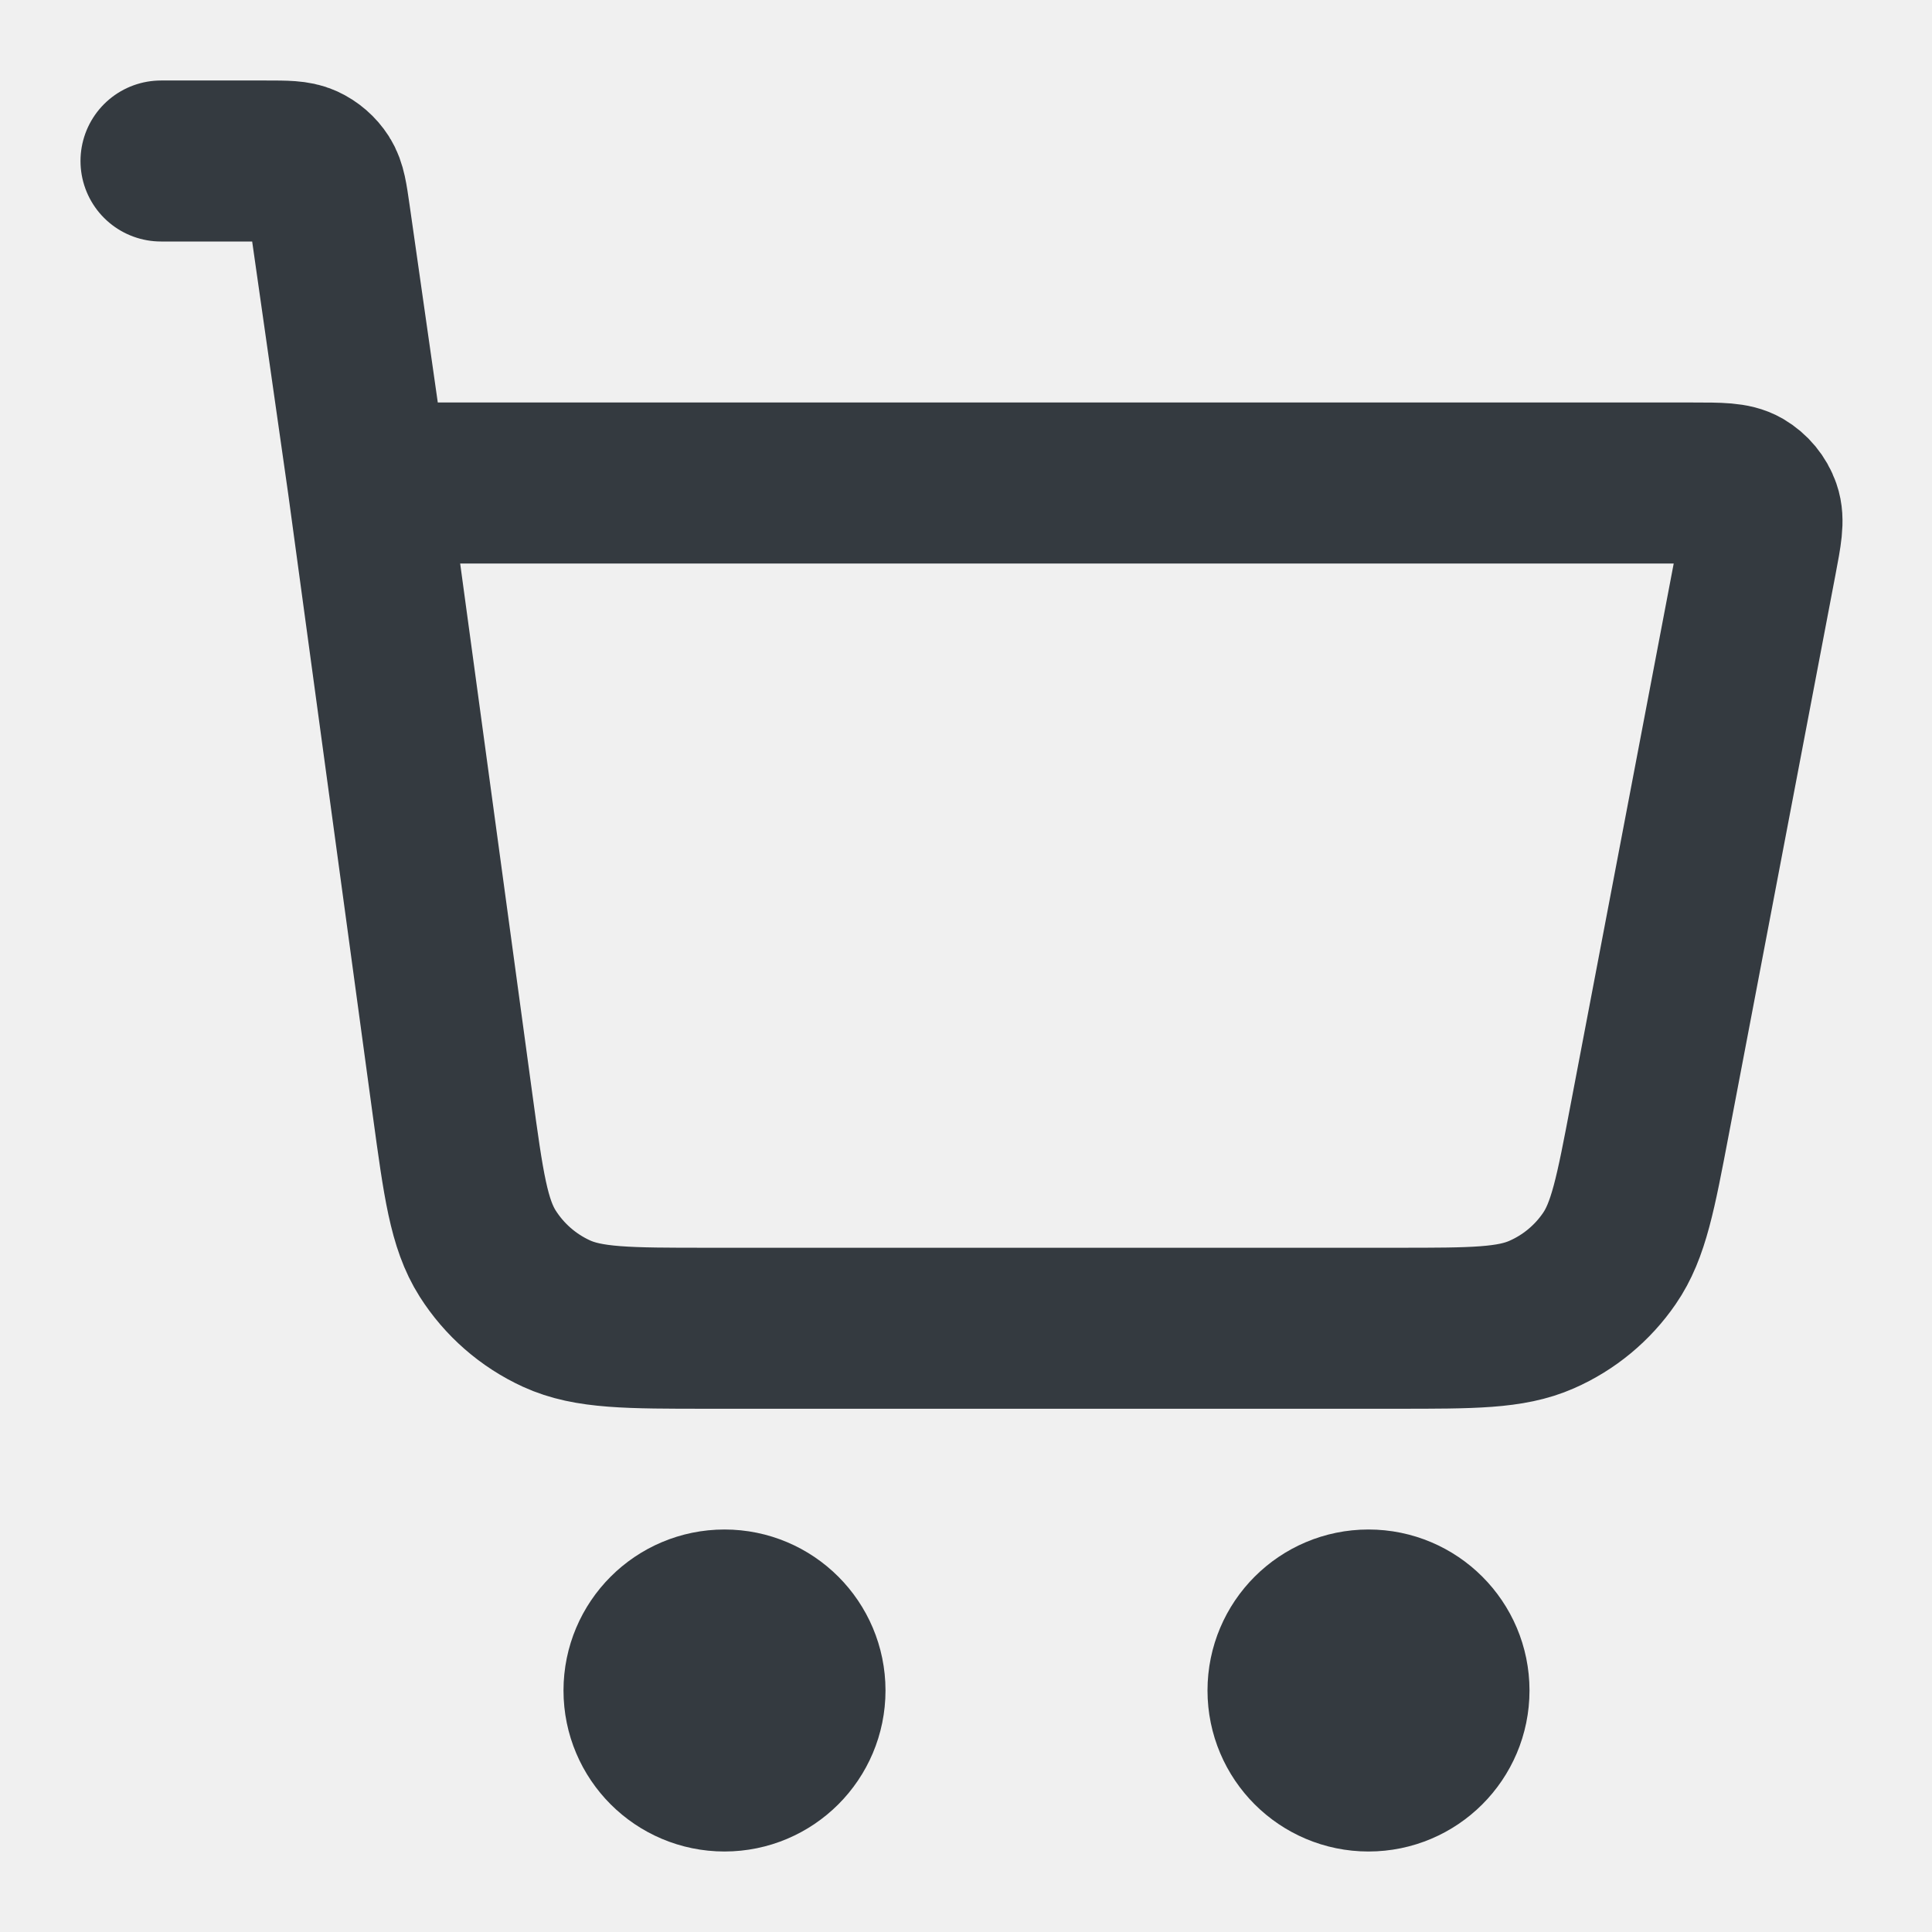
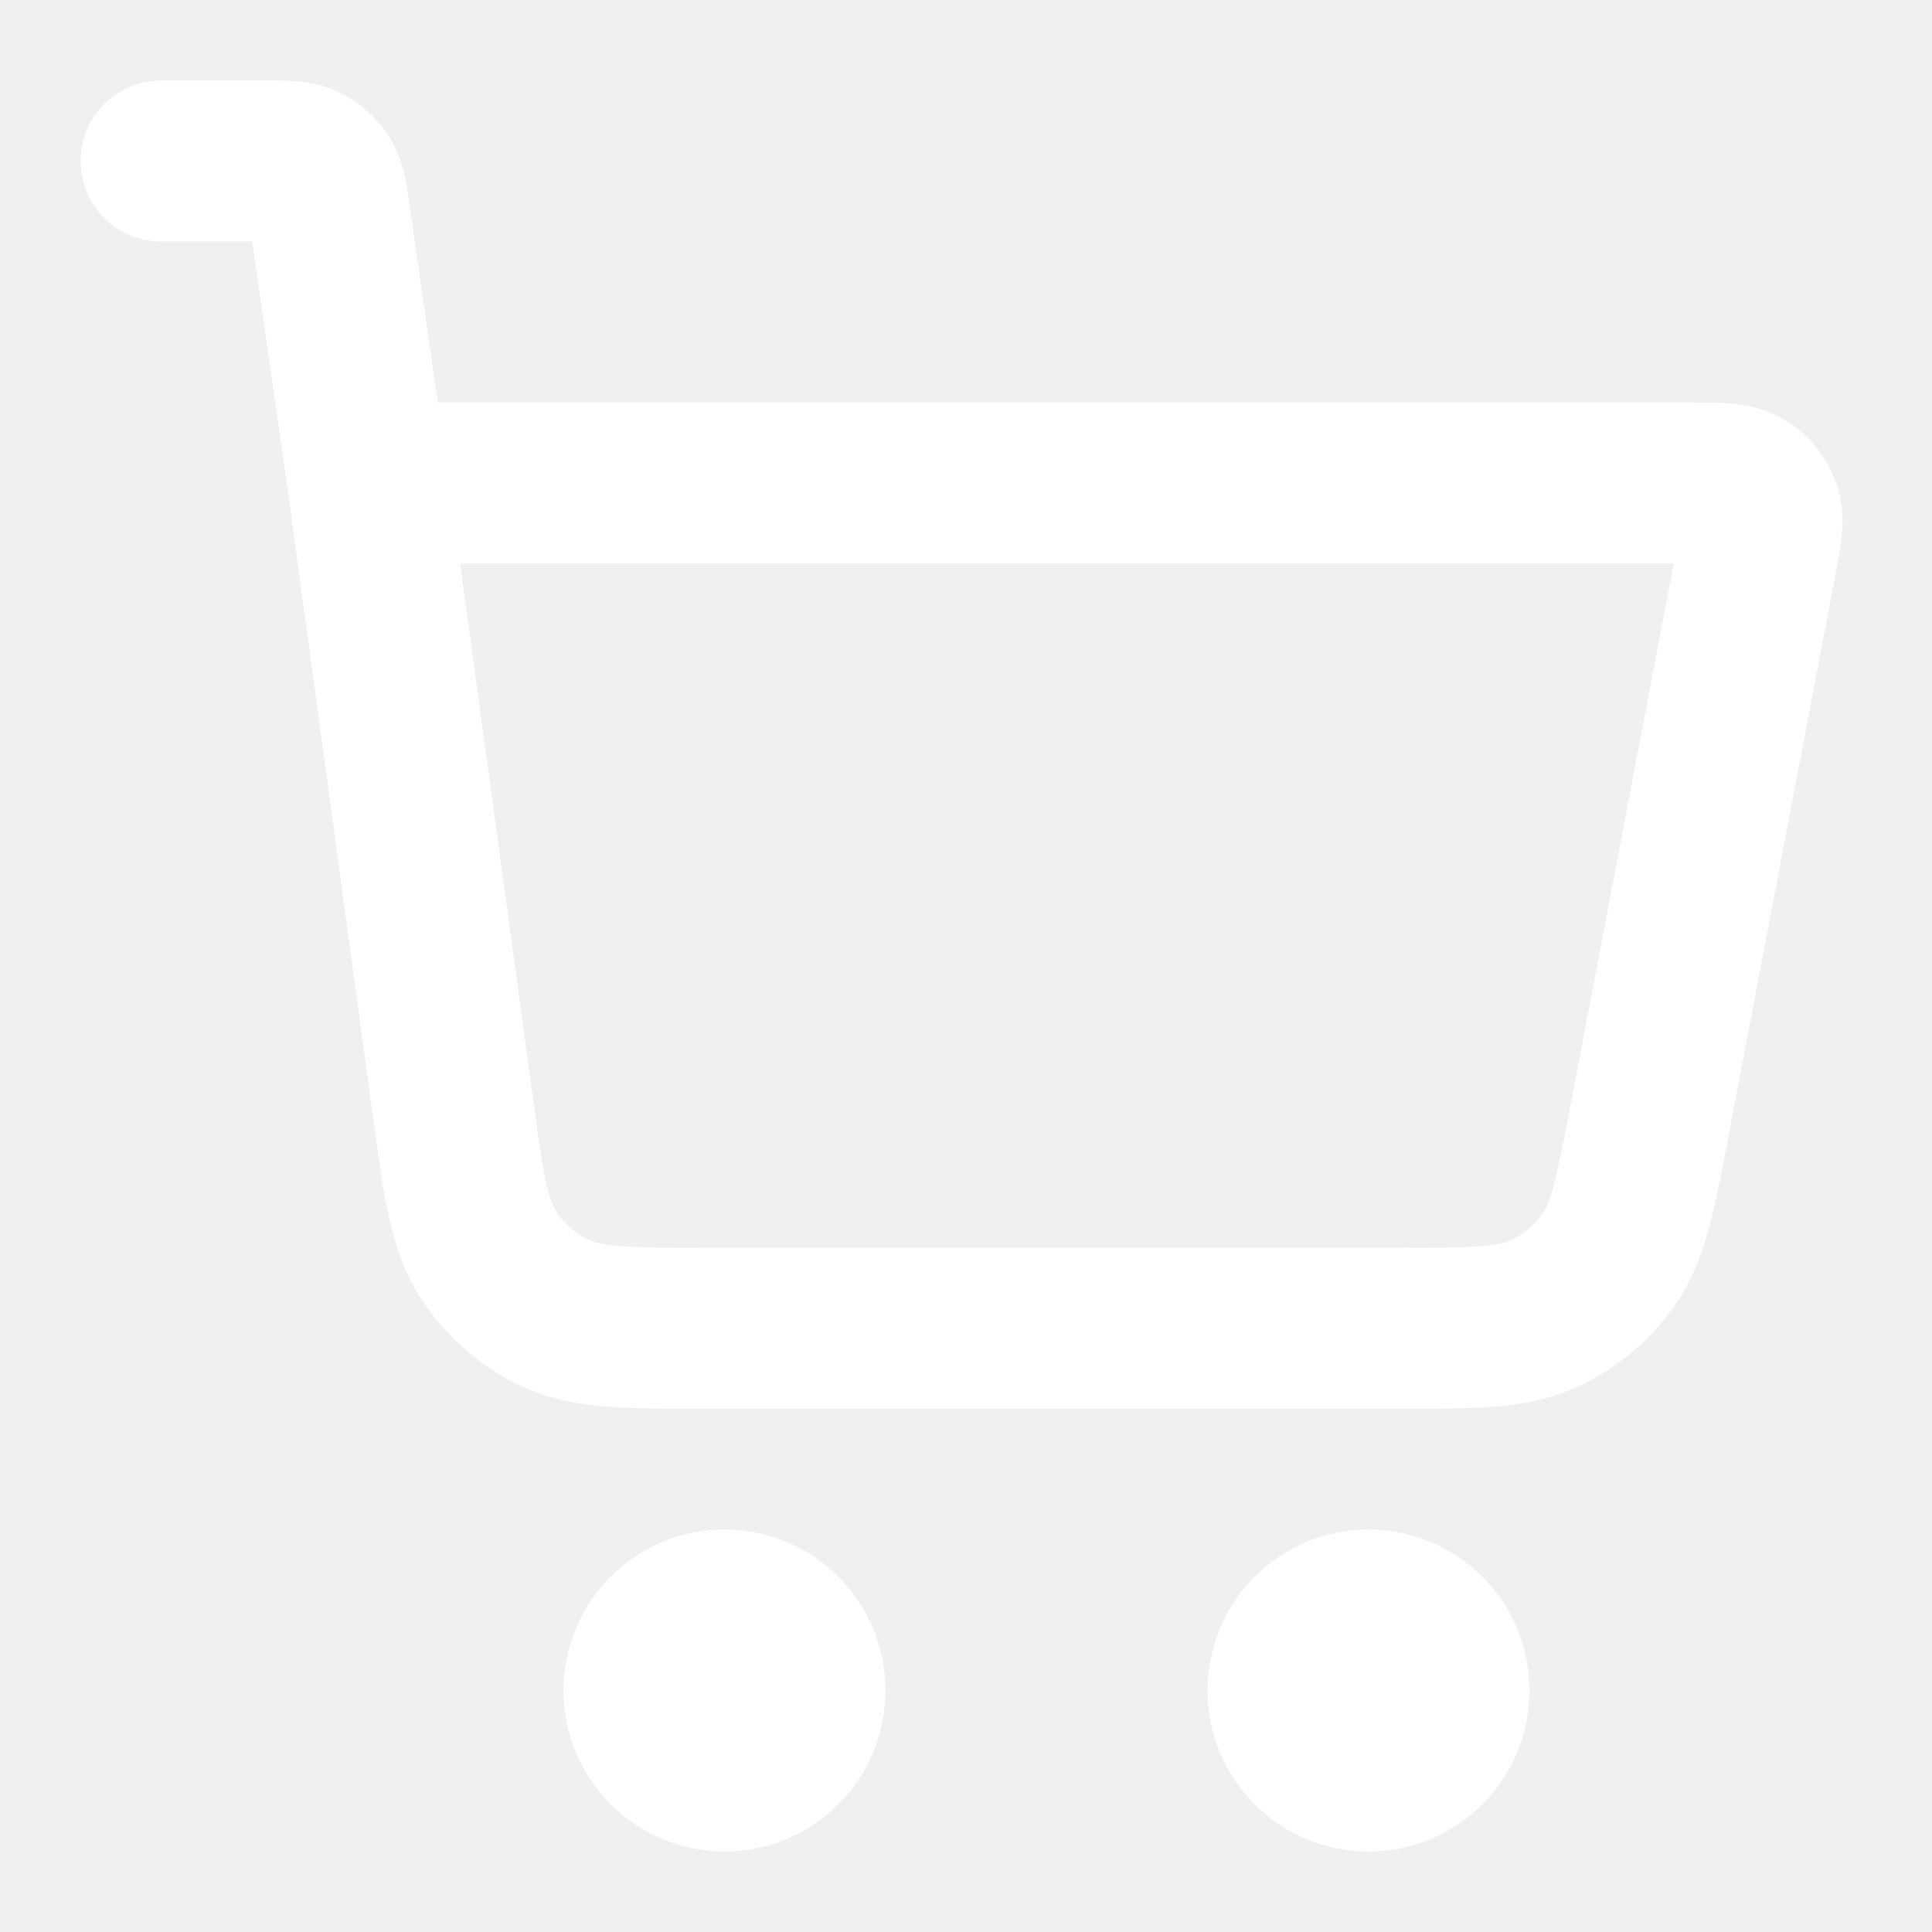
<svg xmlns="http://www.w3.org/2000/svg" width="24" height="24" viewBox="0 0 24 24" fill="none">
-   <path d="M2 2H3.306C3.552 2 3.675 2 3.774 2.045C3.861 2.085 3.935 2.149 3.987 2.23C4.046 2.322 4.063 2.443 4.098 2.687L4.571 6M4.571 6L5.623 13.731C5.757 14.713 5.824 15.203 6.058 15.572C6.265 15.898 6.561 16.156 6.911 16.317C7.309 16.5 7.804 16.5 8.794 16.5H17.352C18.294 16.5 18.766 16.5 19.151 16.33C19.491 16.181 19.782 15.94 19.992 15.634C20.231 15.288 20.319 14.825 20.495 13.899L21.819 6.95C21.881 6.624 21.912 6.461 21.867 6.333C21.828 6.222 21.75 6.128 21.648 6.068C21.531 6 21.365 6 21.033 6H4.571ZM10 21C10 21.552 9.552 22 9 22C8.448 22 8 21.552 8 21C8 20.448 8.448 20 9 20C9.552 20 10 20.448 10 21ZM18 21C18 21.552 17.552 22 17 22C16.448 22 16 21.552 16 21C16 20.448 16.448 20 17 20C17.552 20 18 20.448 18 21Z" stroke="#343A40" stroke-width="2" stroke-linecap="round" stroke-linejoin="round" />
+   <path d="M2 2H3.306C3.552 2 3.675 2 3.774 2.045C3.861 2.085 3.935 2.149 3.987 2.23C4.046 2.322 4.063 2.443 4.098 2.687L4.571 6M4.571 6L5.623 13.731C5.757 14.713 5.824 15.203 6.058 15.572C6.265 15.898 6.561 16.156 6.911 16.317C7.309 16.5 7.804 16.5 8.794 16.5H17.352C18.294 16.5 18.766 16.5 19.151 16.33C19.491 16.181 19.782 15.94 19.992 15.634C20.231 15.288 20.319 14.825 20.495 13.899L21.819 6.95C21.881 6.624 21.912 6.461 21.867 6.333C21.828 6.222 21.75 6.128 21.648 6.068C21.531 6 21.365 6 21.033 6H4.571ZM10 21C10 21.552 9.552 22 9 22C8.448 22 8 21.552 8 21C8 20.448 8.448 20 9 20C9.552 20 10 20.448 10 21ZM18 21C18 21.552 17.552 22 17 22C16.448 22 16 21.552 16 21C16 20.448 16.448 20 17 20C17.552 20 18 20.448 18 21Z" stroke="#FFFFFF" stroke-width="2" stroke-linecap="round" stroke-linejoin="round" />
</svg>
